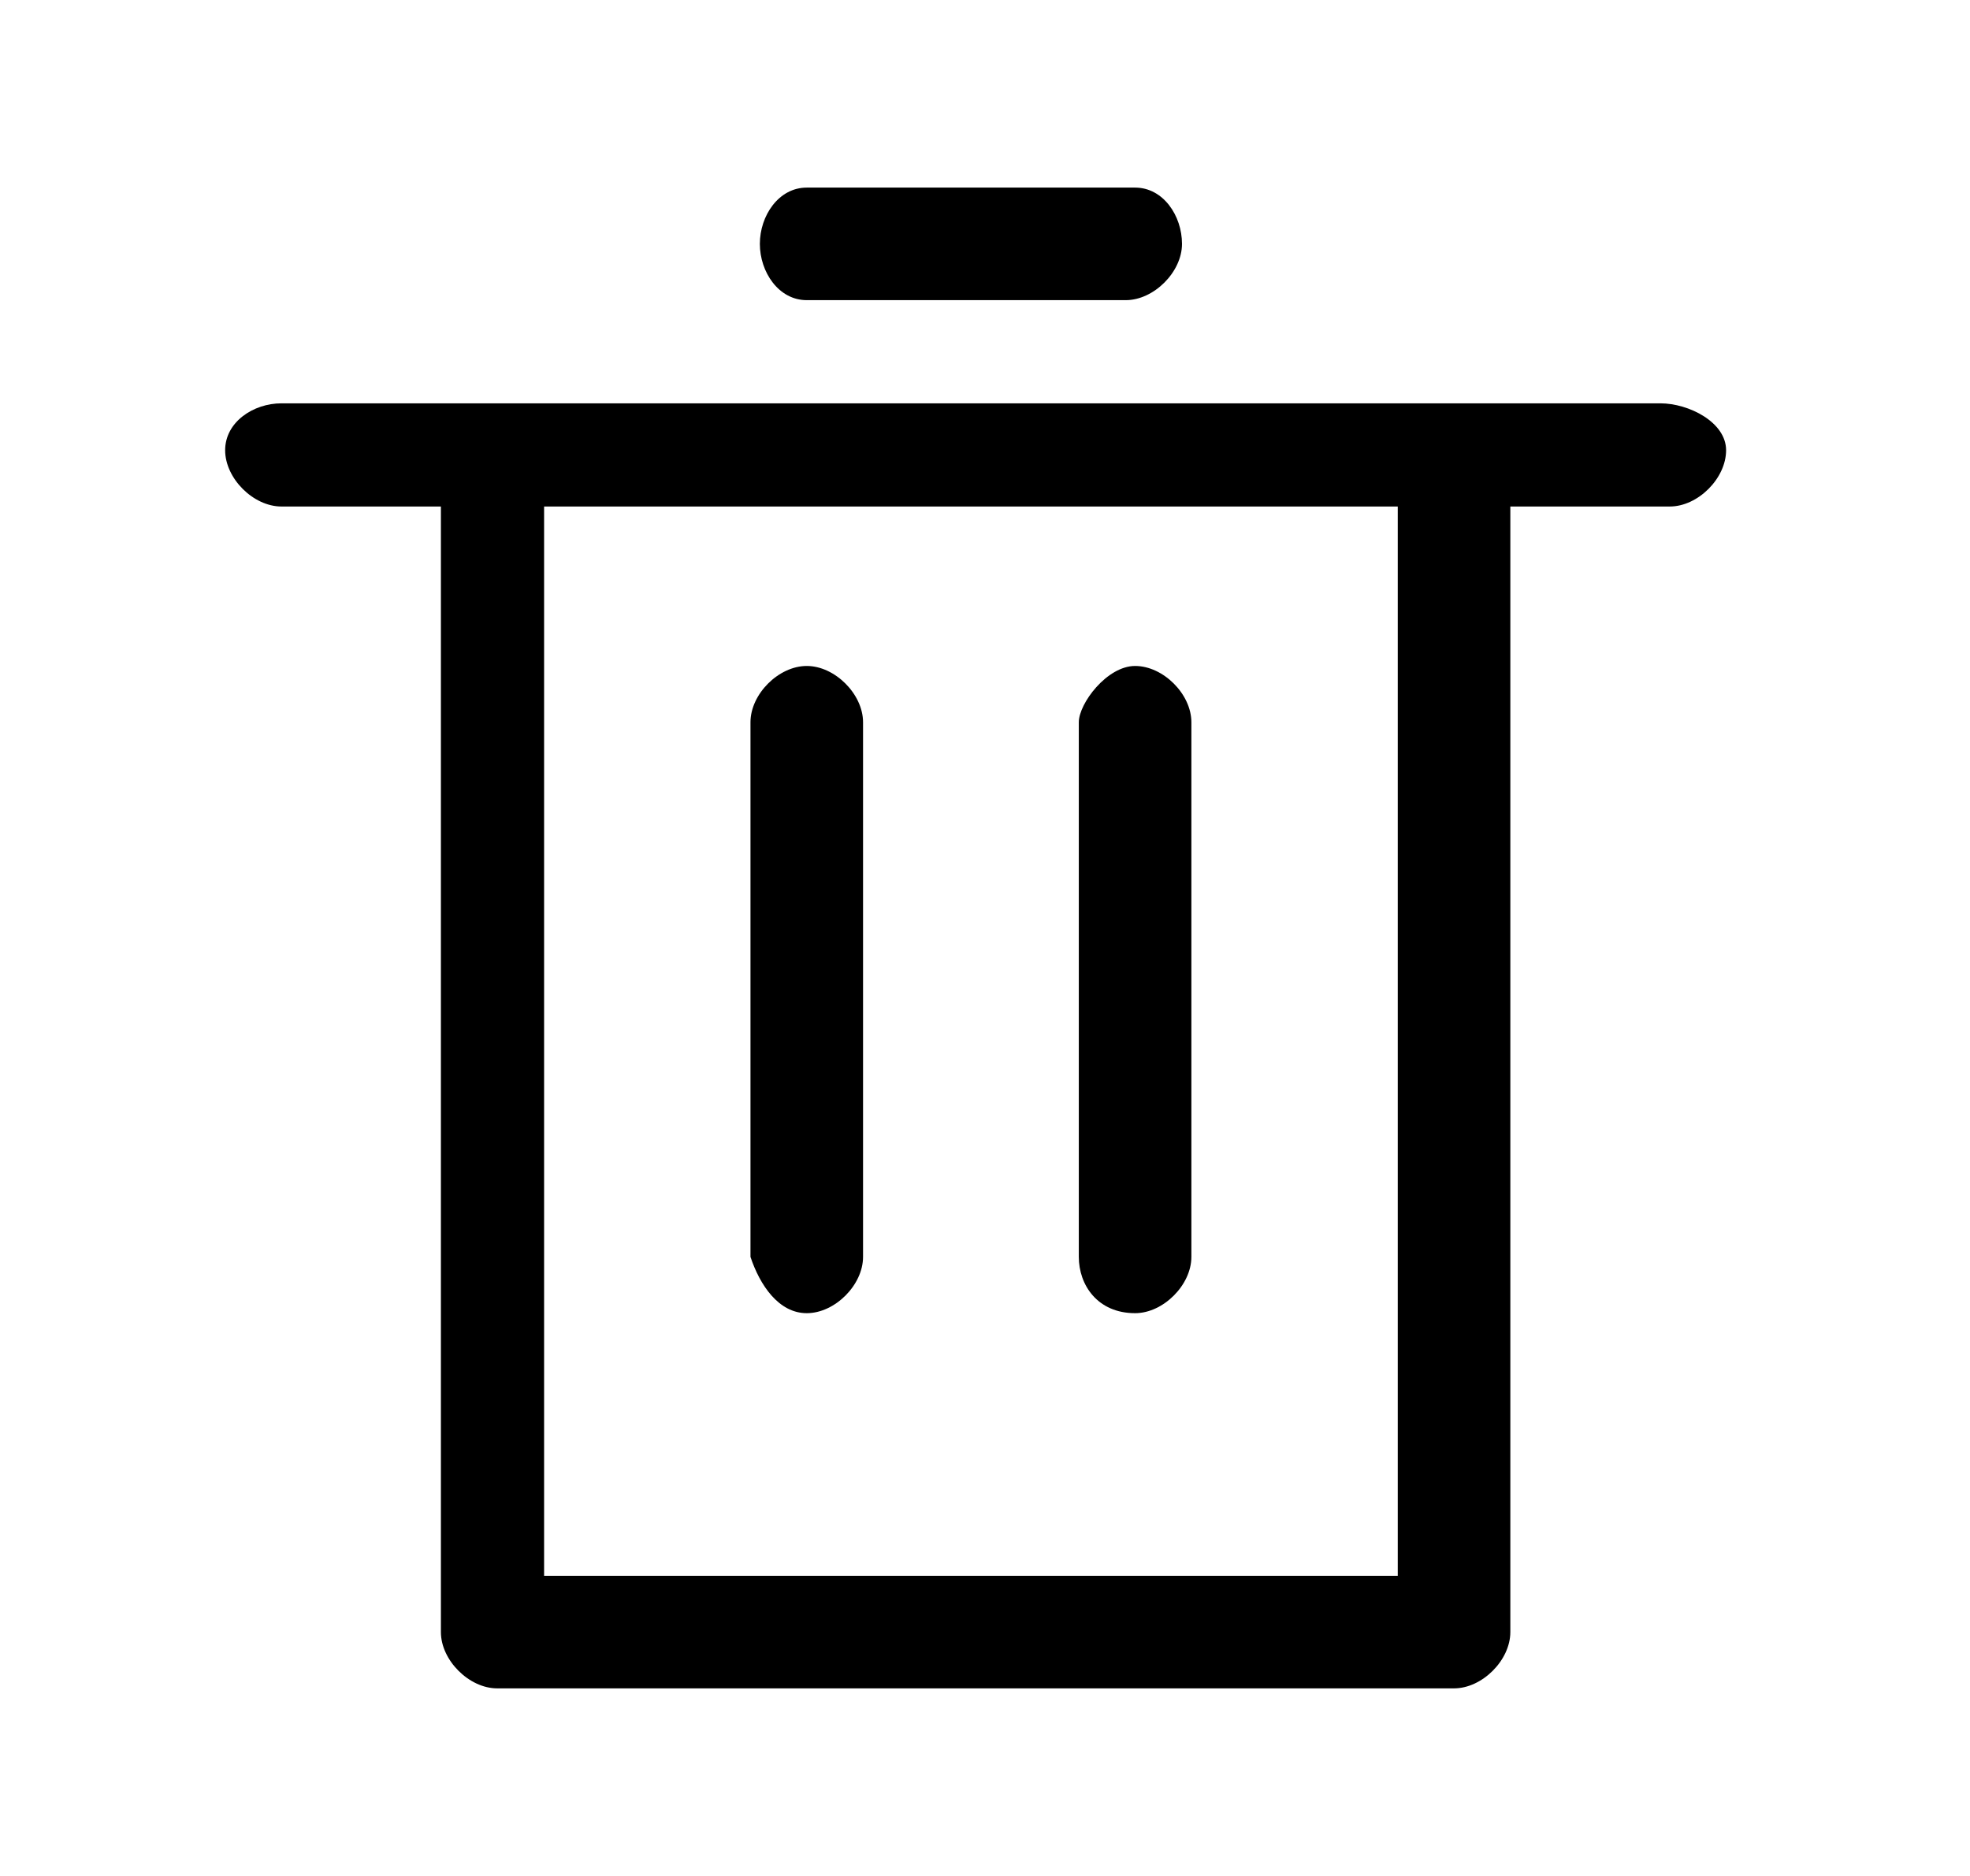
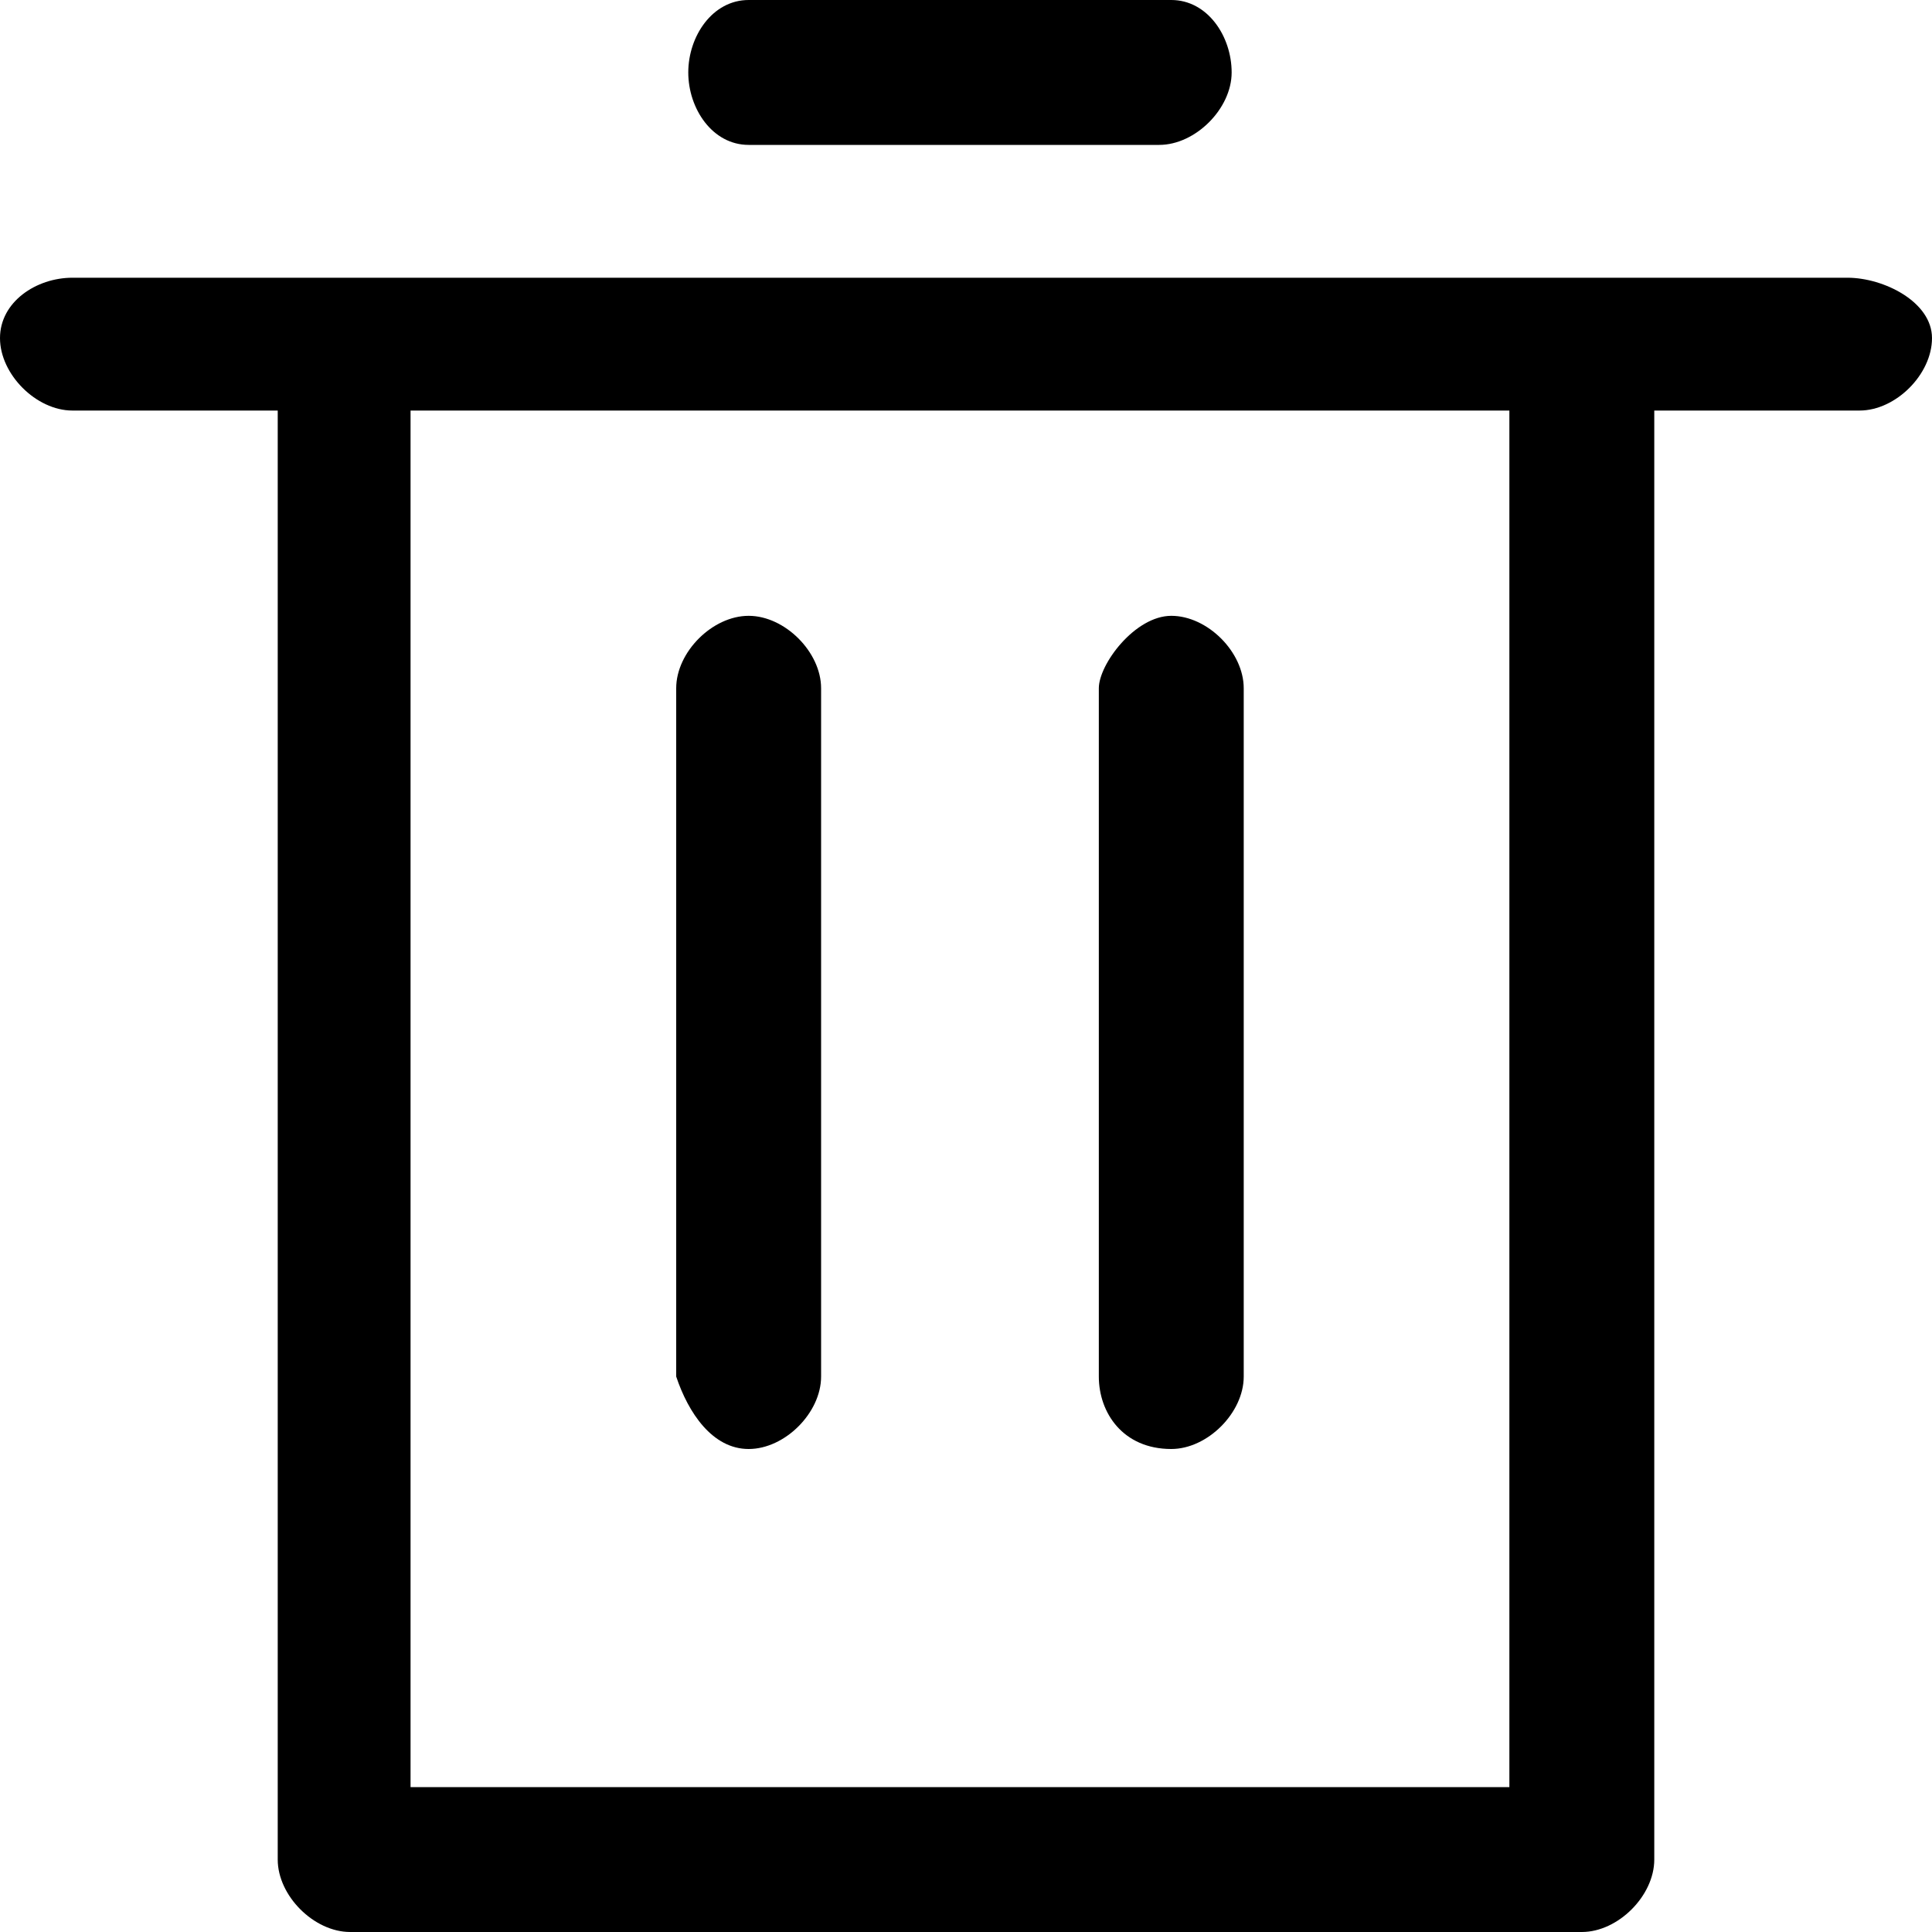
- <svg xmlns="http://www.w3.org/2000/svg" width="21" height="20" fill="none">
-   <path d="M17.7 4.3H3c-.3 0-.6.2-.6.5s.3.6.6.6h1.7v12c0 .3.3.6.6.6h10.2c.3 0 .6-.3.6-.6v-12h1.7c.3 0 .6-.3.6-.6s-.4-.5-.7-.5Zm-2.8 12.5H5.8V5.4h9.1v11.4ZM8.6 3.2H12c.3 0 .6-.3.6-.6s-.2-.6-.5-.6H8.6c-.3 0-.5.3-.5.6s.2.6.5.6Z" fill="#000" />
-   <path d="M8.6 14c.3 0 .6-.3.6-.6V7.7c0-.3-.3-.6-.6-.6s-.6.3-.6.6v5.7c.1.3.3.6.6.6ZM12.1 14c.3 0 .6-.3.6-.6V7.7c0-.3-.3-.6-.6-.6s-.6.4-.6.6v5.7c0 .3.2.6.6.6Z" fill="#000" />
+ <svg xmlns="http://www.w3.org/2000/svg" width="16" height="16" fill="none">
+   <path d="M15.3 2.3H.6c-.3 0-.6.2-.6.5s.3.6.6.6h1.7v12c0 .3.3.6.6.6h10.2c.3 0 .6-.3.6-.6v-12h1.7c.3 0 .6-.3.6-.6s-.4-.5-.7-.5zm-2.8 12.5H3.4V3.4h9.1zM6.2 1.2h3.4c.3 0 .6-.3.6-.6S10 0 9.7 0H6.2c-.3 0-.5.3-.5.6s.2.6.5.6z" fill="#000" />
+   <path d="M6.2 12c.3 0 .6-.3.6-.6V5.7c0-.3-.3-.6-.6-.6s-.6.3-.6.6v5.7c.1.3.3.6.6.6zM9.7 12c.3 0 .6-.3.6-.6V5.7c0-.3-.3-.6-.6-.6s-.6.4-.6.6v5.7c0 .3.2.6.6.6z" fill="#000" />
</svg>
